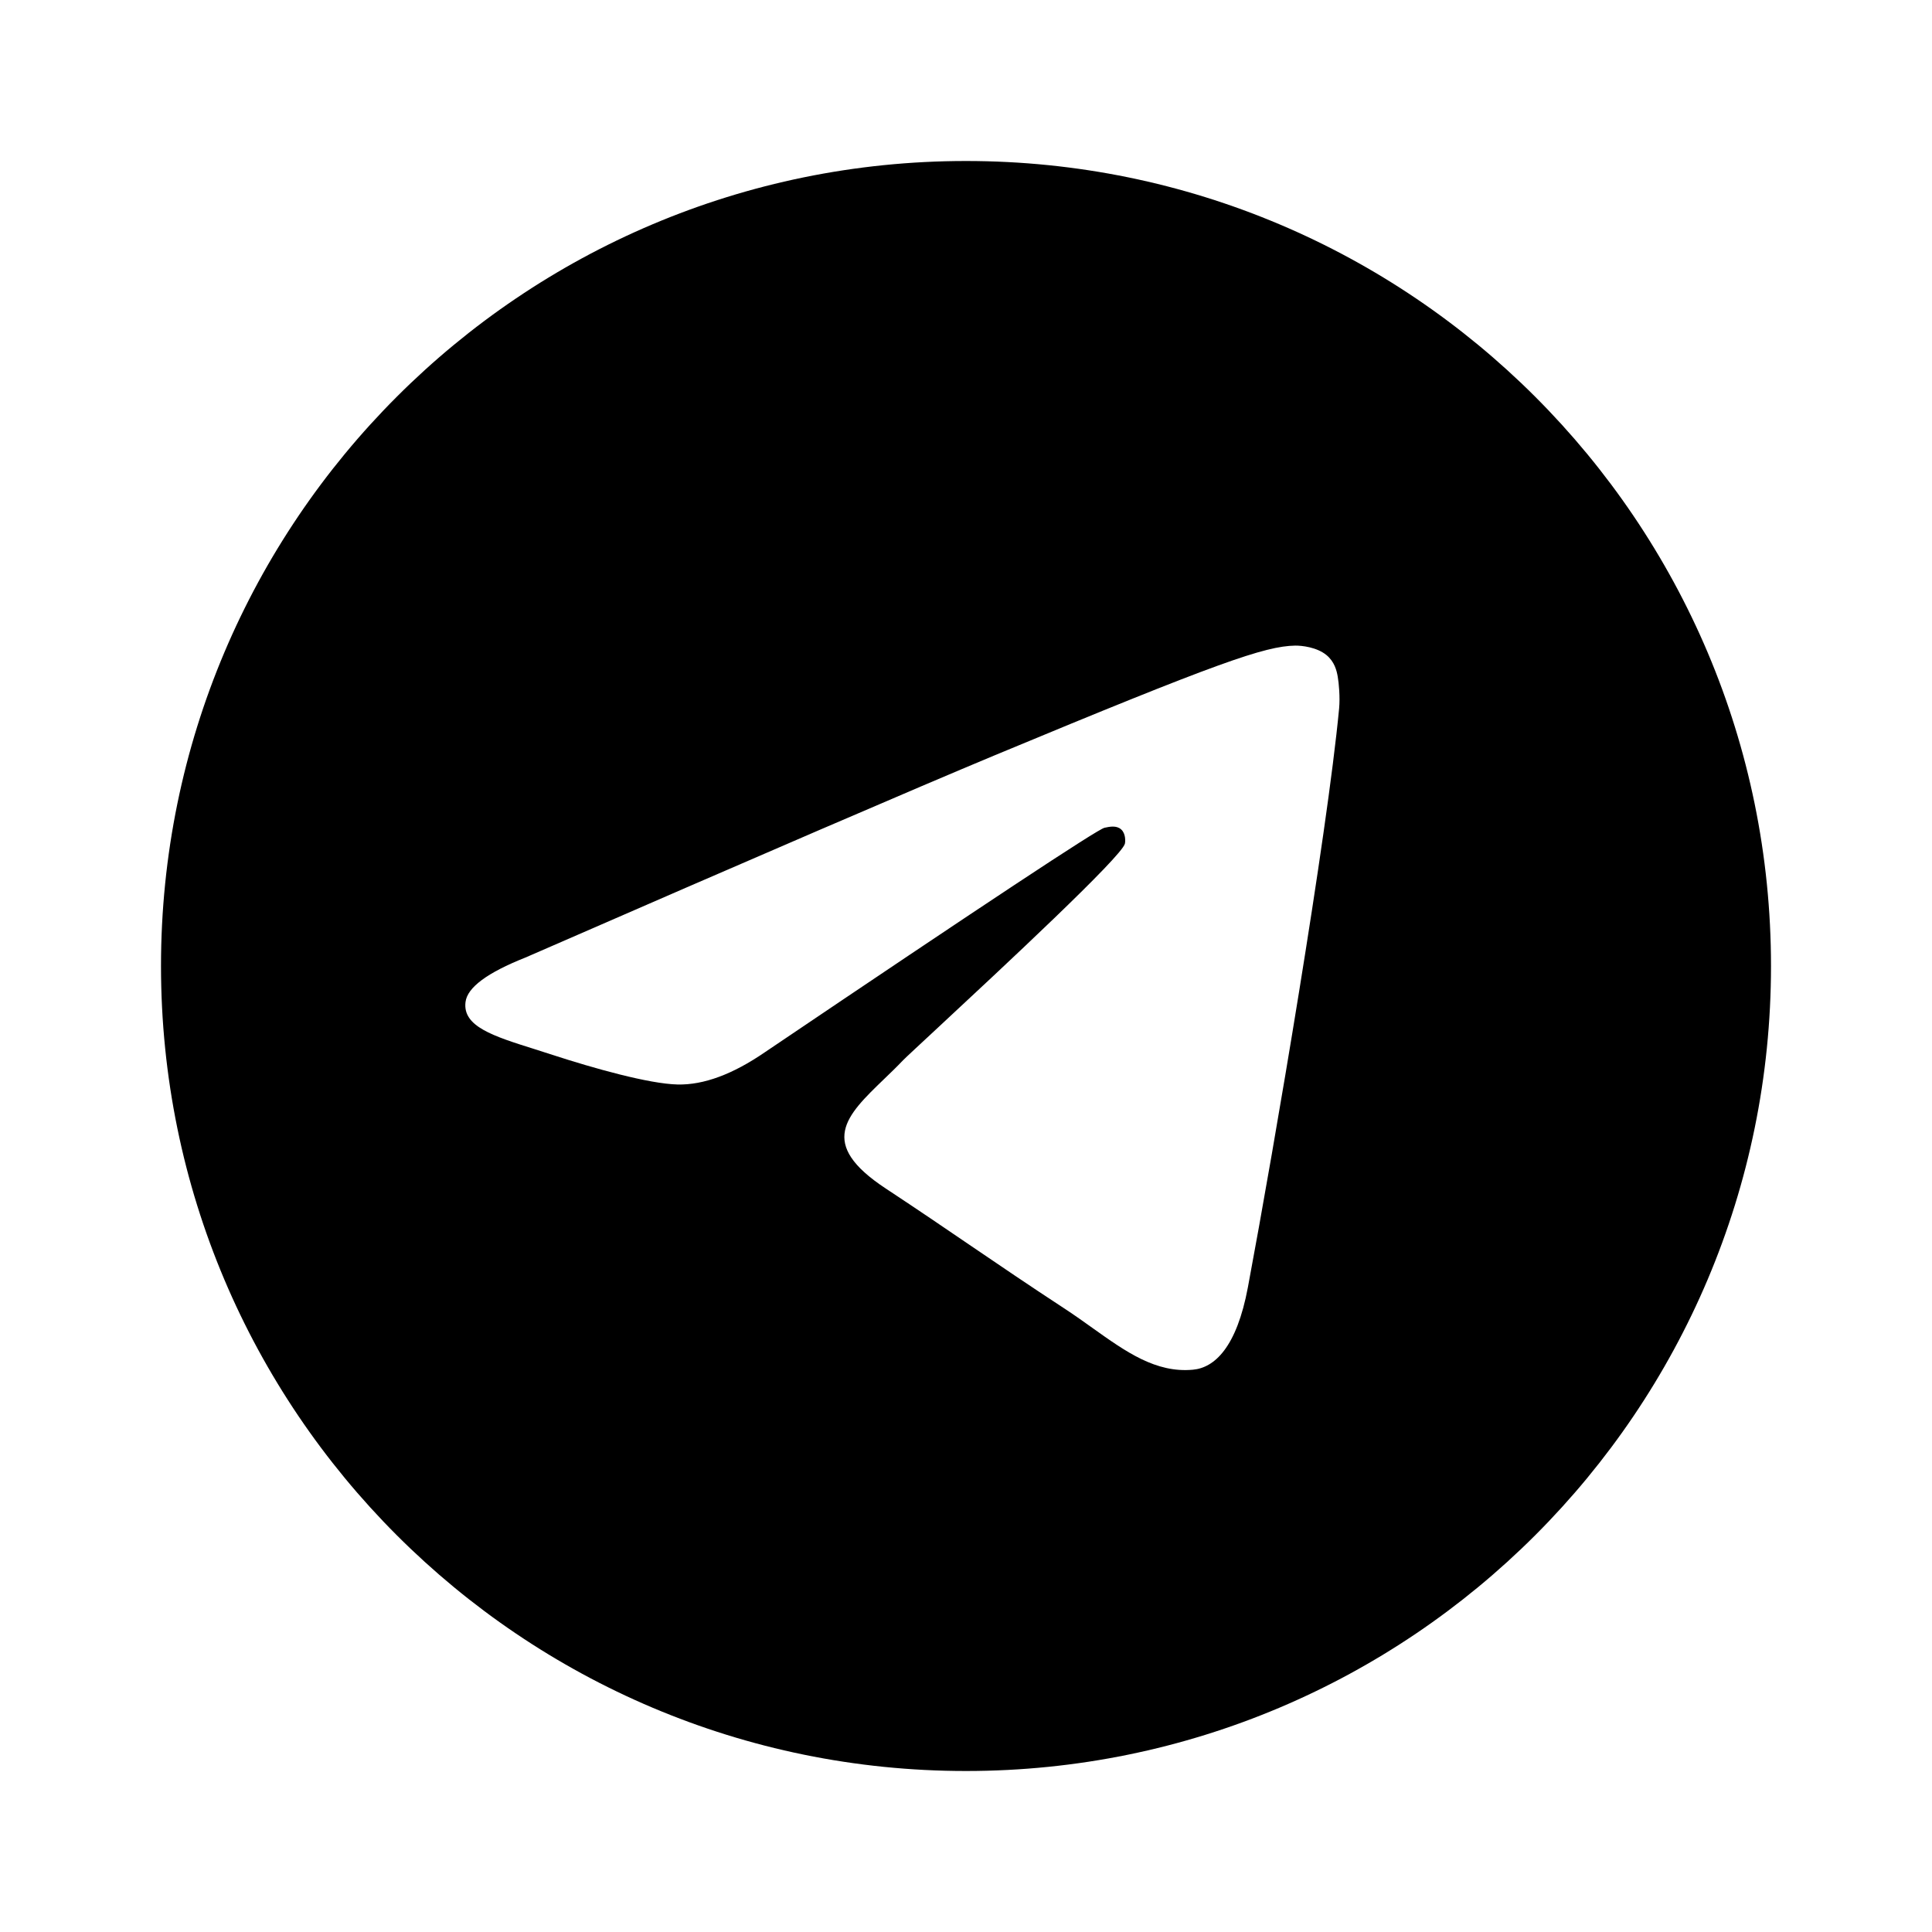
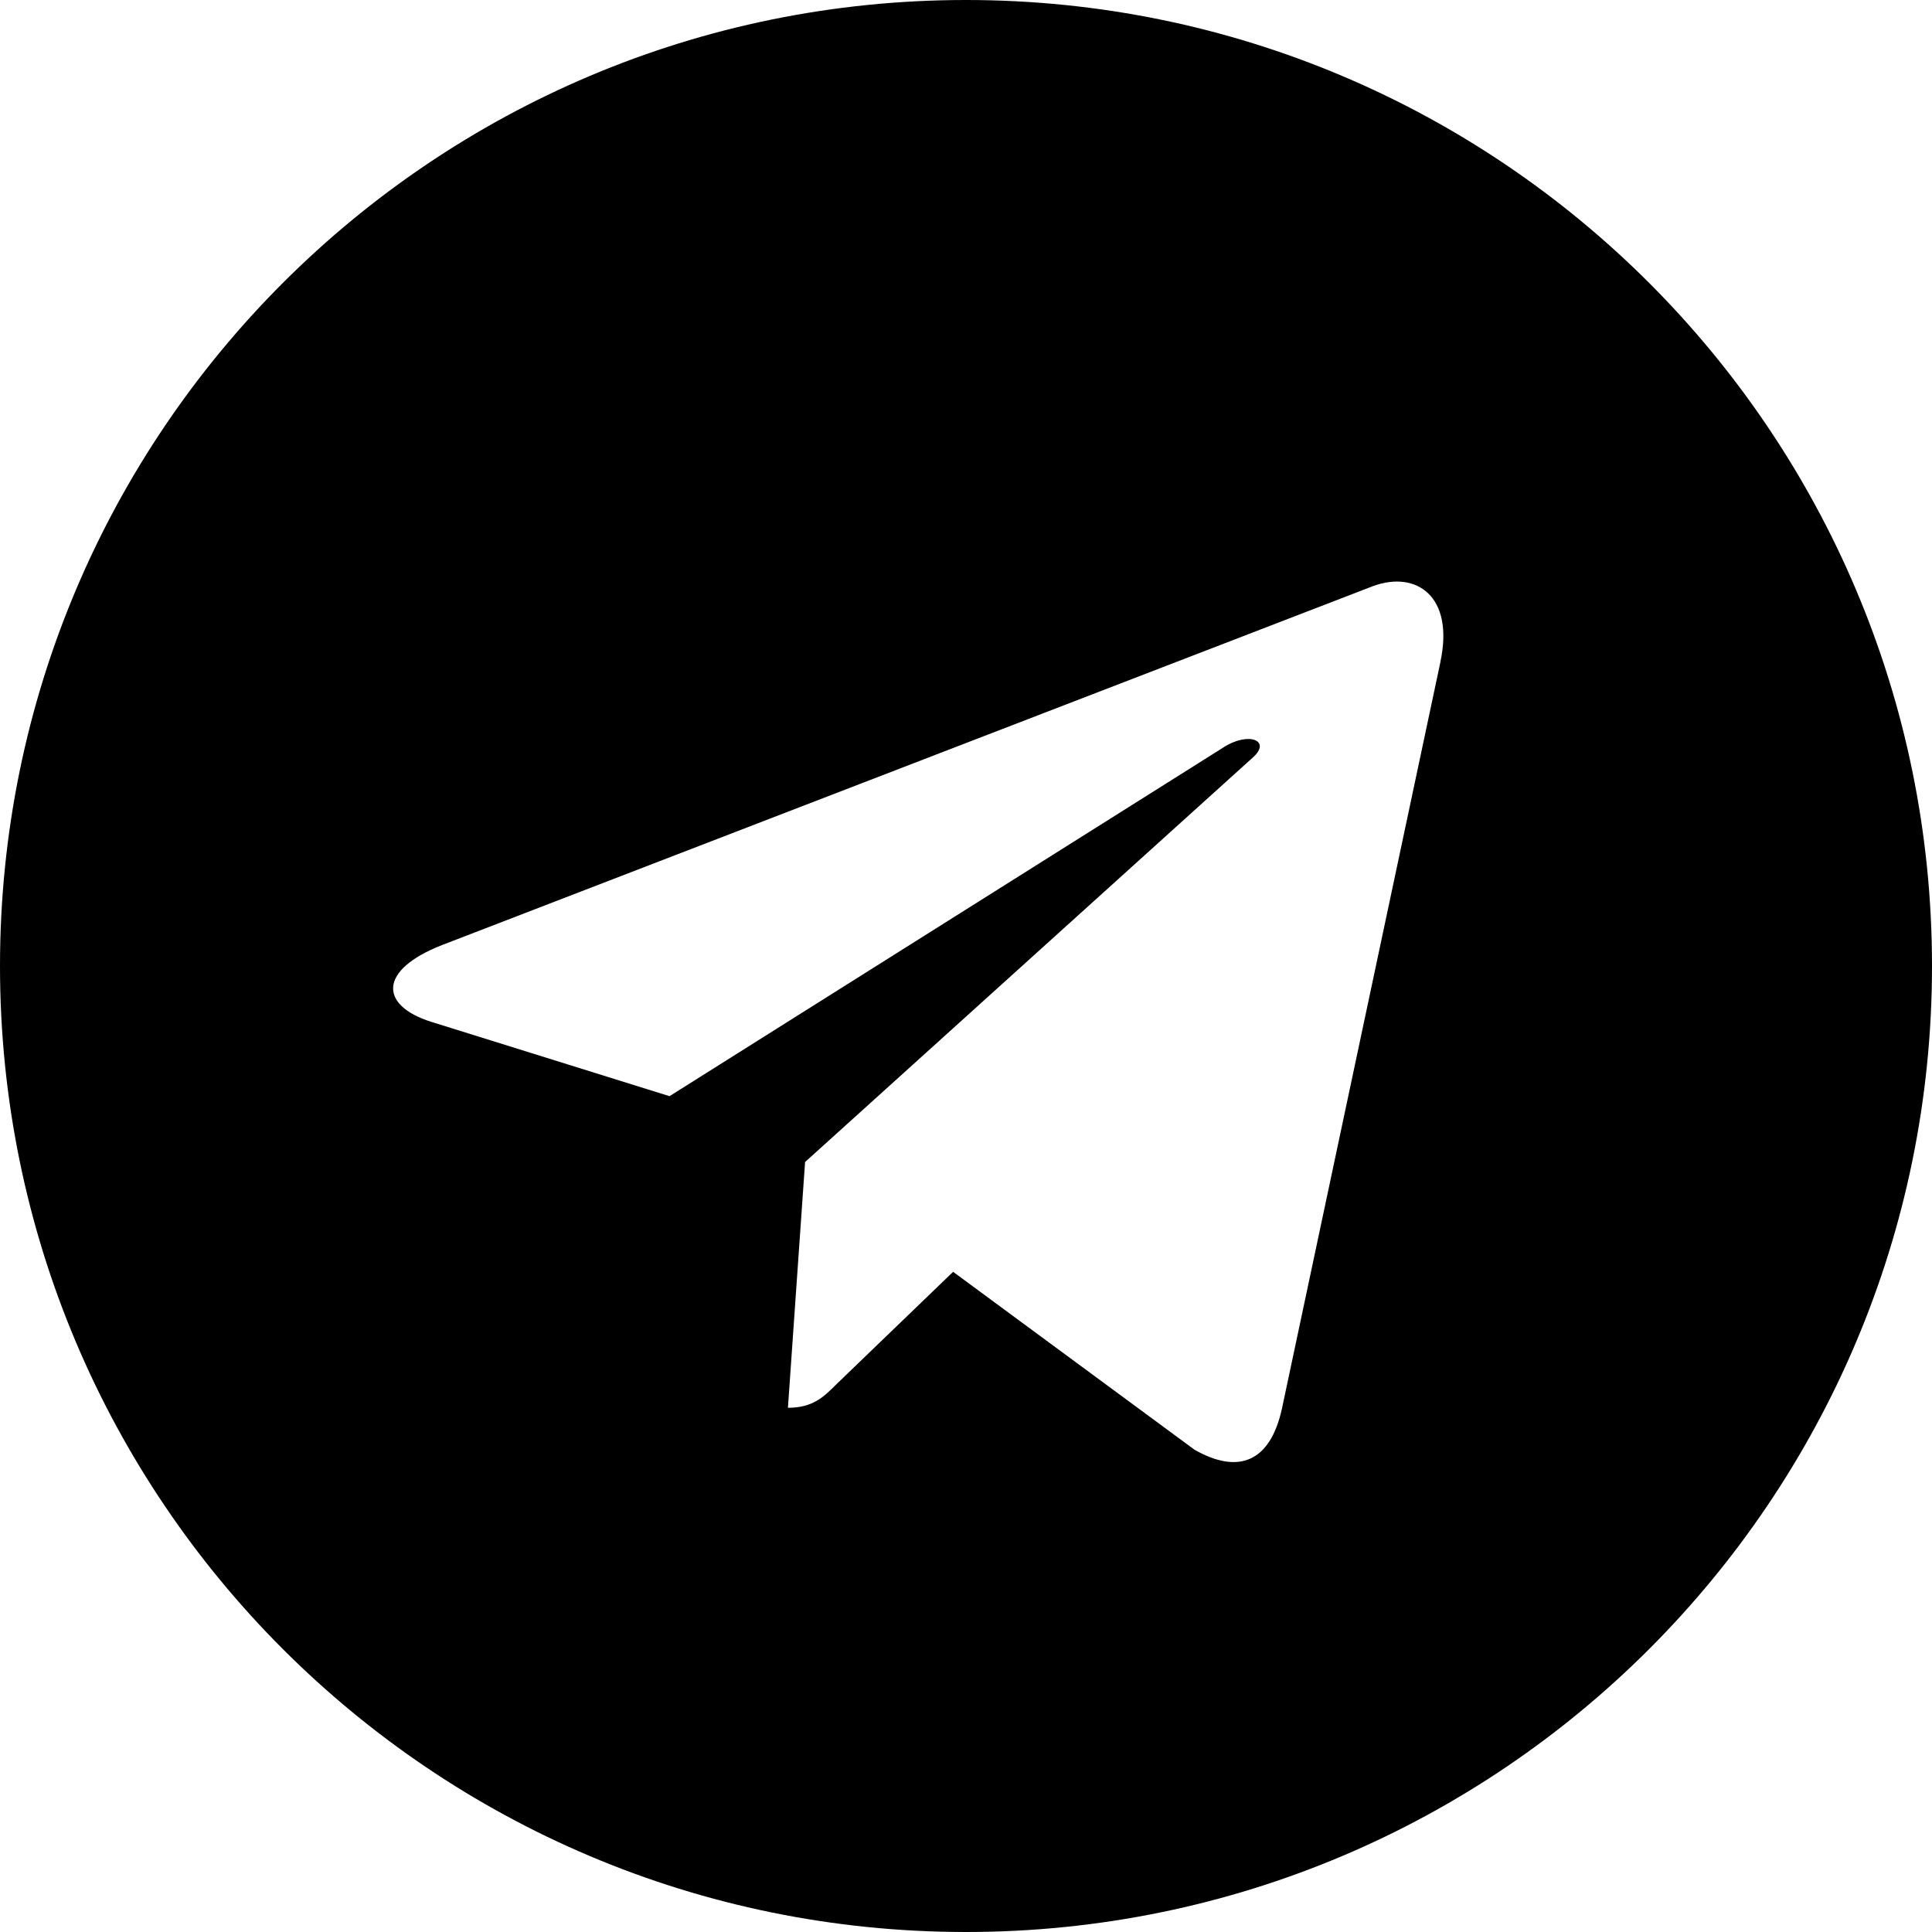
- <svg xmlns="http://www.w3.org/2000/svg" width="24" height="24" viewBox="0 0 24 24" fill="none">
-   <path fill-rule="evenodd" clip-rule="evenodd" d="M22 12C22 17.523 17.523 22 12 22C6.477 22 2 17.523 2 12C2 6.477 6.477 2 12 2C17.523 2 22 6.477 22 12ZM12.358 9.382C11.386 9.787 9.442 10.624 6.527 11.895C6.053 12.083 5.805 12.267 5.783 12.447C5.744 12.751 6.126 12.871 6.645 13.034C6.715 13.056 6.788 13.079 6.863 13.104C7.374 13.27 8.061 13.464 8.418 13.472C8.742 13.479 9.103 13.345 9.502 13.071C12.226 11.232 13.632 10.303 13.72 10.283C13.783 10.269 13.869 10.251 13.927 10.303C13.986 10.355 13.98 10.454 13.974 10.48C13.936 10.641 12.44 12.032 11.666 12.752C11.425 12.976 11.253 13.135 11.218 13.171C11.14 13.253 11.06 13.33 10.983 13.404C10.509 13.861 10.153 14.204 11.003 14.764C11.411 15.033 11.738 15.256 12.064 15.478C12.42 15.72 12.775 15.962 13.235 16.263C13.352 16.34 13.463 16.419 13.572 16.497C13.987 16.793 14.359 17.058 14.819 17.015C15.086 16.991 15.362 16.74 15.502 15.99C15.834 14.219 16.485 10.382 16.635 8.801C16.648 8.662 16.632 8.485 16.618 8.407C16.605 8.329 16.577 8.218 16.476 8.136C16.356 8.039 16.171 8.019 16.089 8.02C15.713 8.027 15.135 8.227 12.358 9.382Z" fill="currentColor" />
+ <svg xmlns="http://www.w3.org/2000/svg" id="Bold" enable-background="new 0 0 24 24" height="512" viewBox="0 0 24 24" width="512">
+   <path d="m12 24c6.629 0 12-5.371 12-12s-5.371-12-12-12-12 5.371-12 12 5.371 12 12 12zm-6.509-12.26 11.57-4.461c.537-.194 1.006.131.832.943l.001-.001-1.97 9.281c-.146.658-.537.818-1.084.508l-3-2.211-1.447 1.394c-.16.16-.295.295-.605.295l.213-3.053 5.56-5.023c.242-.213-.054-.333-.373-.121l-6.871 4.326-2.962-.924c-.643-.204-.657-.643.136-.953z" />
</svg>
